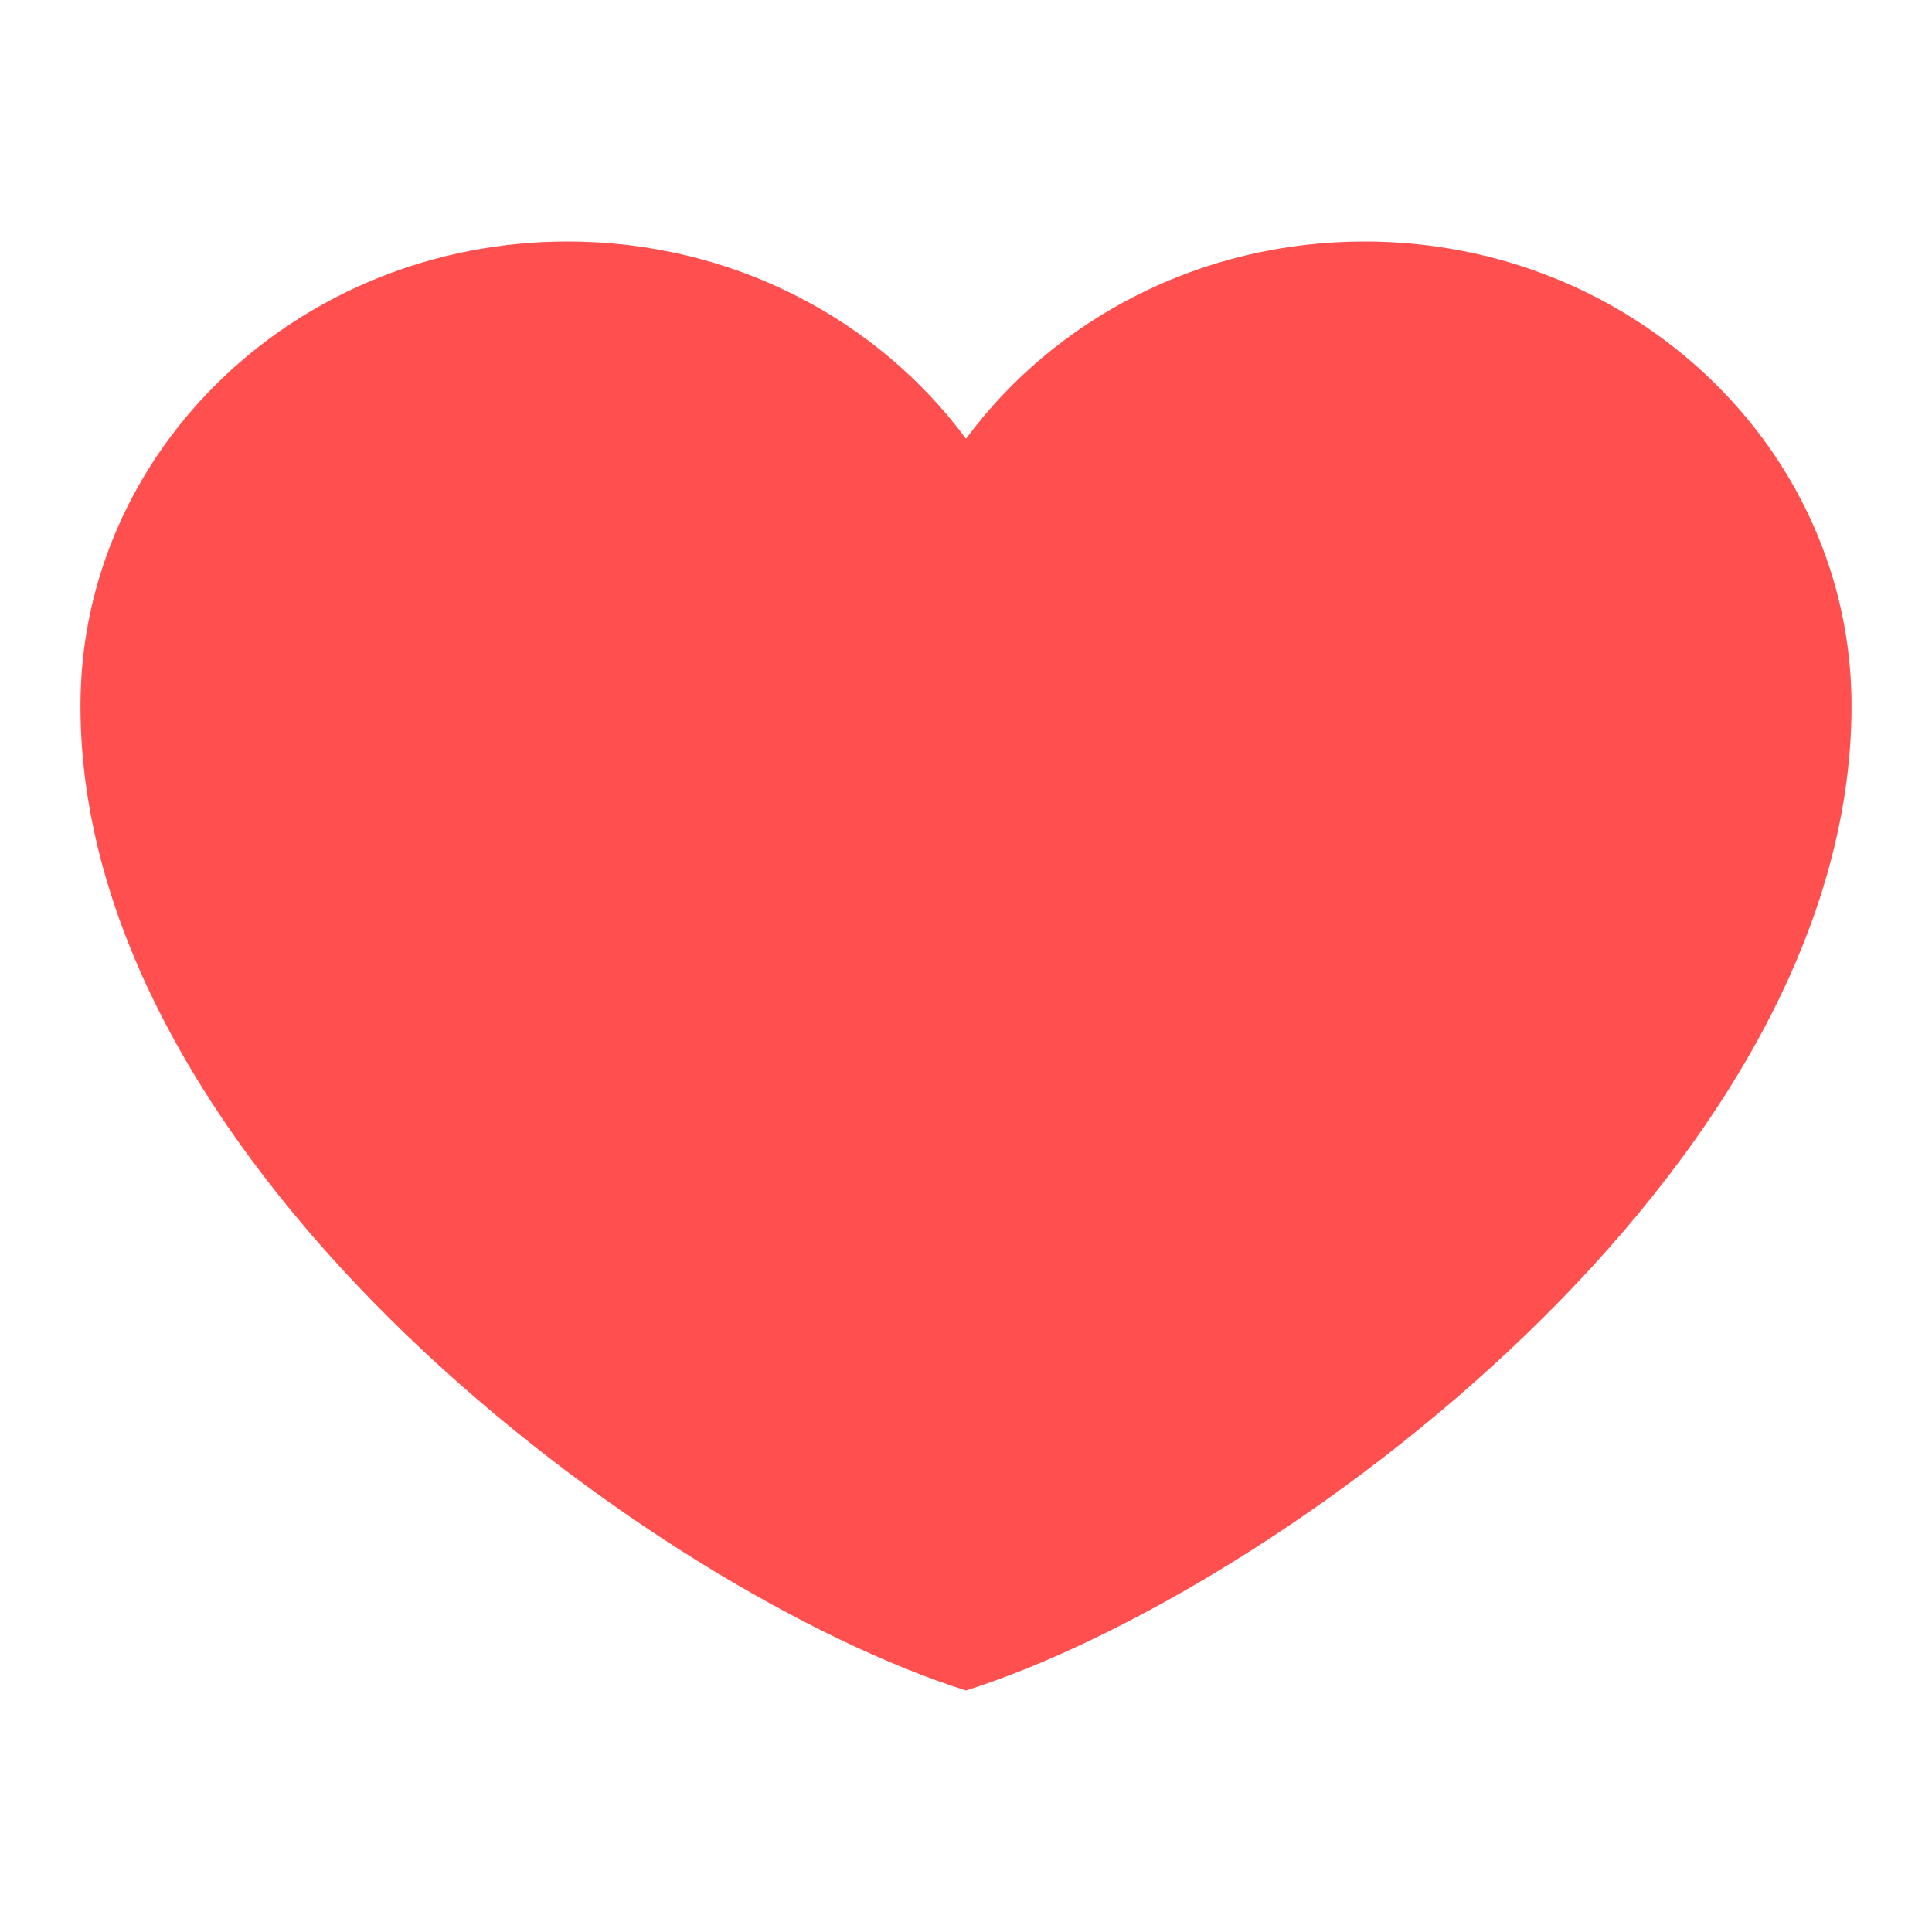
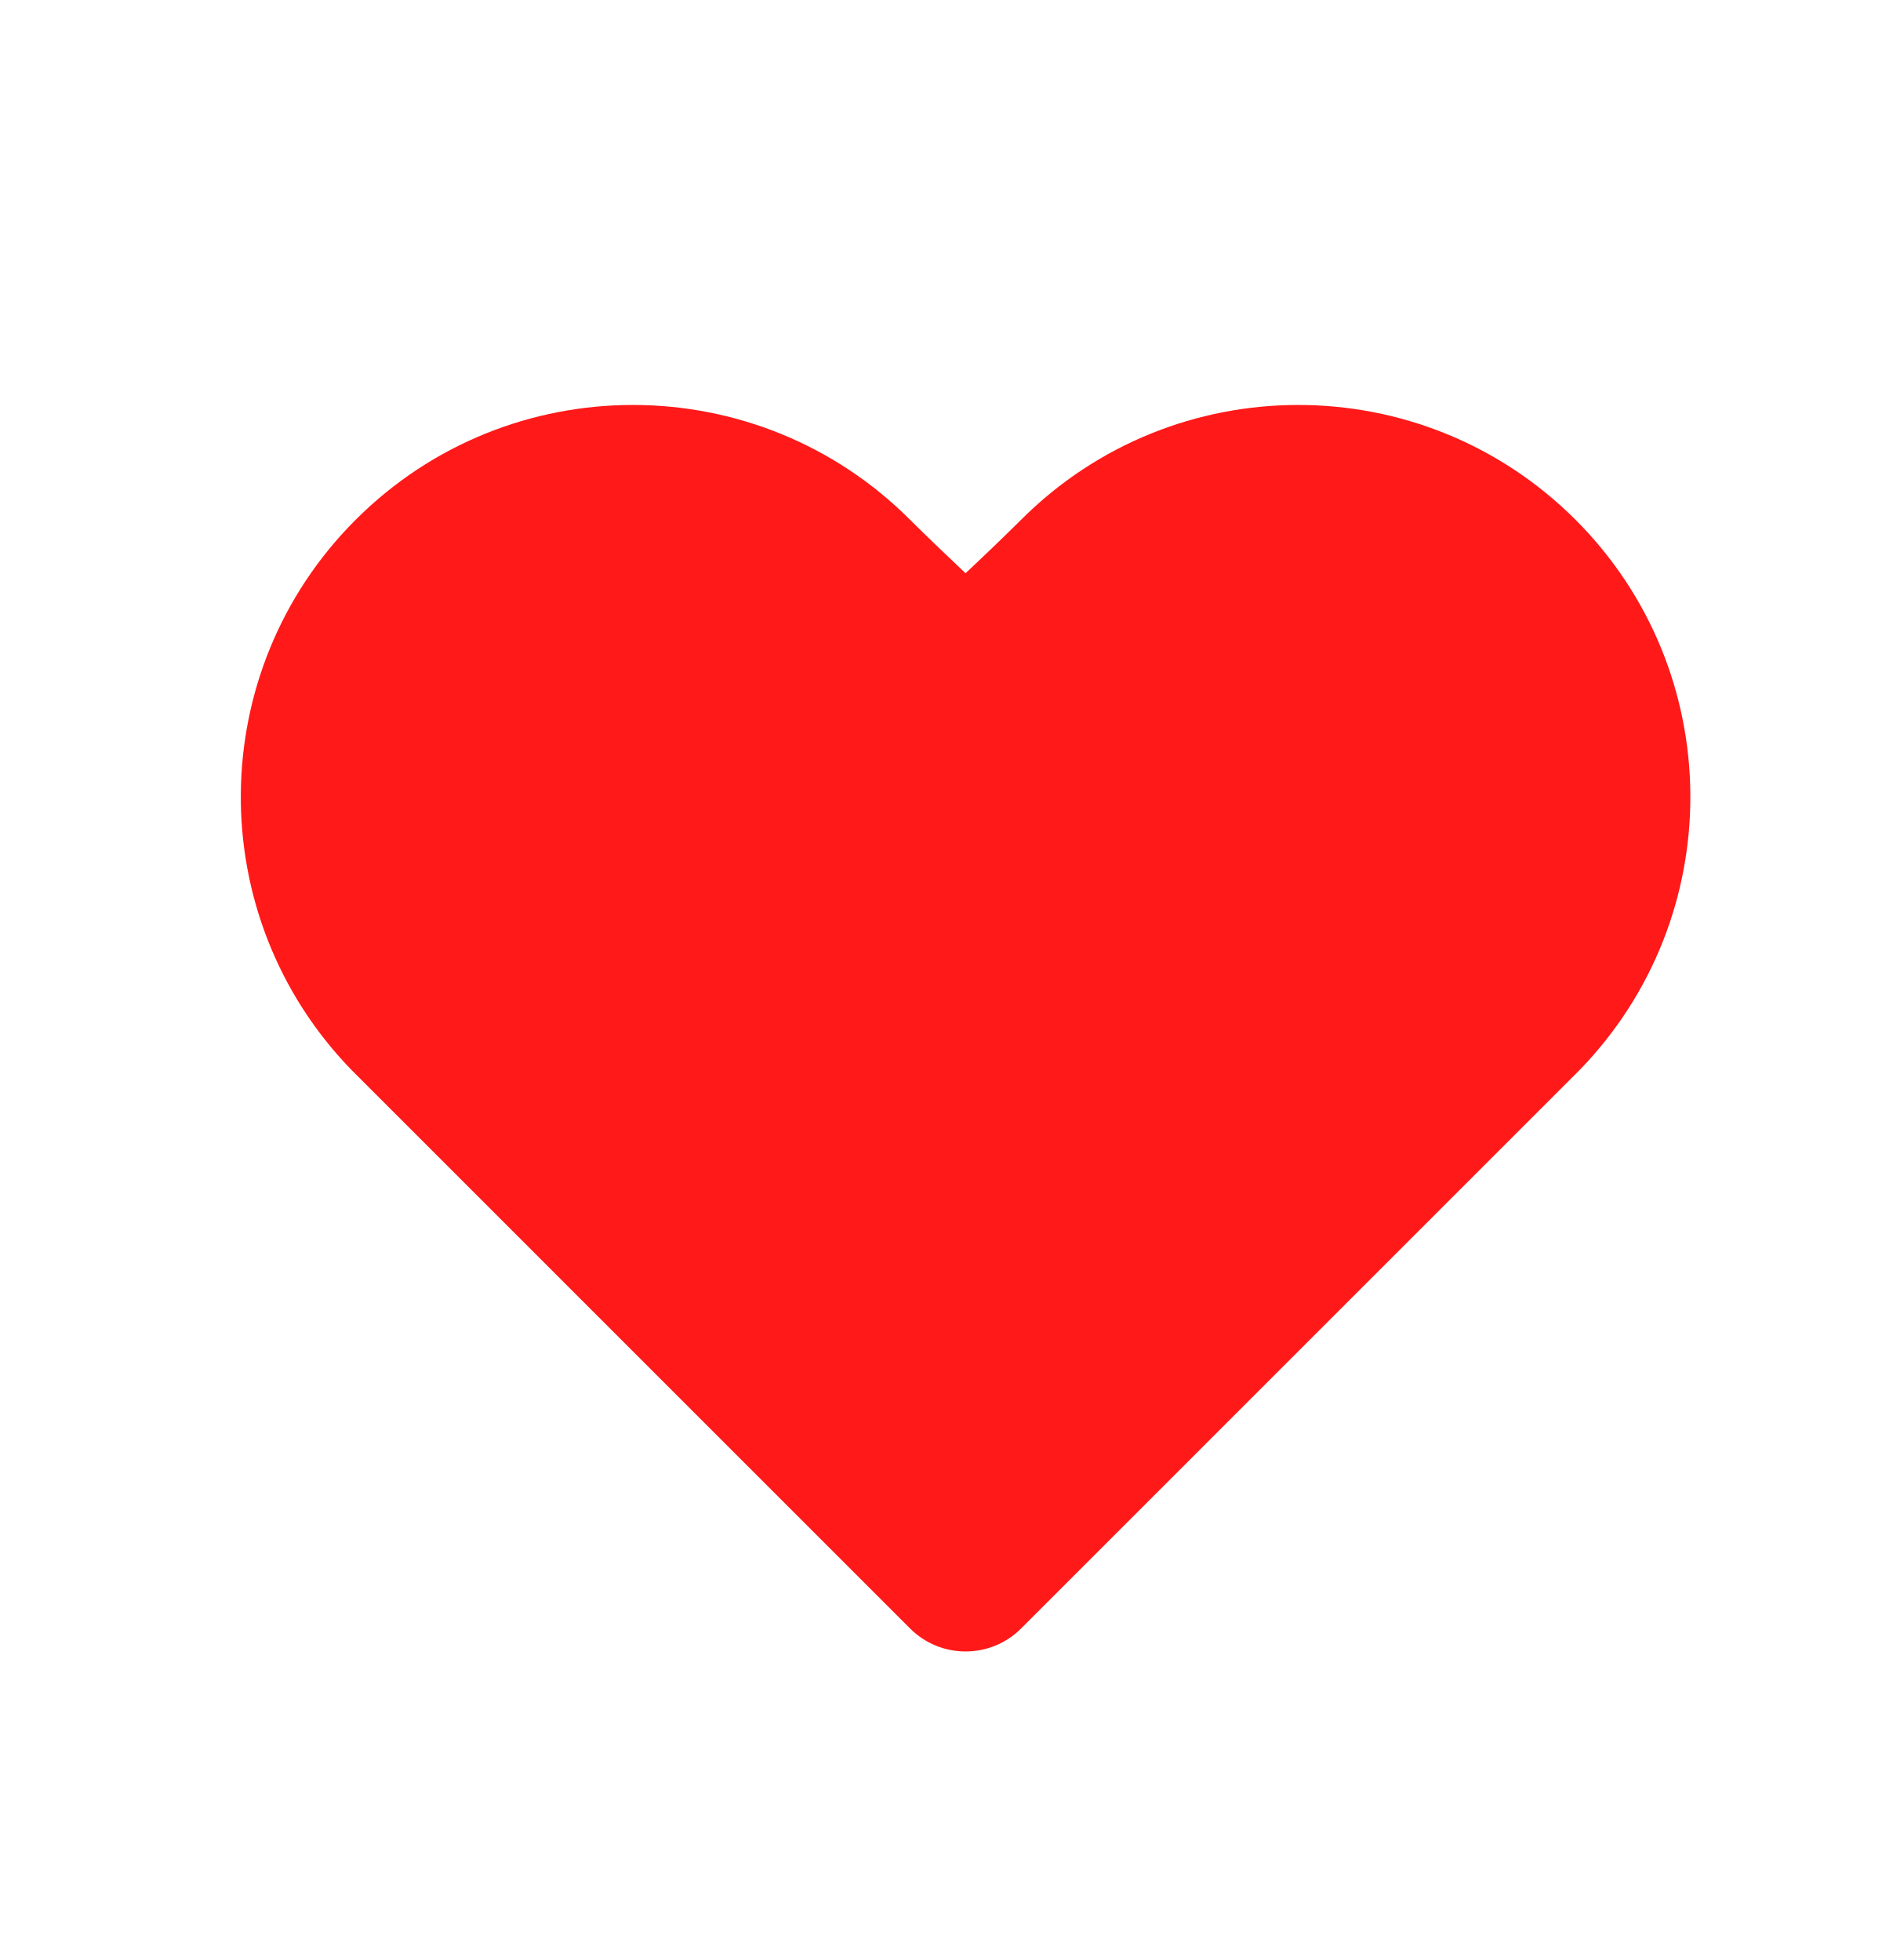
- <svg xmlns="http://www.w3.org/2000/svg" width="17" height="17" viewBox="0 0 17 17" fill="none">
-   <path d="M4.994 2.125C2.627 2.125 0.708 3.954 0.708 6.211C0.708 10.297 5.773 14.011 8.5 14.875C11.227 14.011 16.292 10.297 16.292 6.211C16.292 3.954 14.373 2.125 12.006 2.125C10.557 2.125 9.276 2.811 8.5 3.861C7.724 2.811 6.443 2.125 4.994 2.125Z" fill="#FF4F4F" />
+ <svg xmlns="http://www.w3.org/2000/svg" width="24" height="25" viewBox="0 0 24 25" fill="none">
+   <path fill-rule="evenodd" clip-rule="evenodd" d="M4.535 6.63C6.488 4.677 9.654 4.677 11.606 6.63C11.789 6.812 12.025 7.04 12.313 7.312C12.602 7.04 12.838 6.812 13.021 6.63C14.973 4.677 18.139 4.677 20.092 6.63C22.026 8.564 22.044 11.689 20.146 13.646L13.021 20.772C12.63 21.162 11.997 21.162 11.606 20.772L4.481 13.646C2.583 11.689 2.601 8.564 4.535 6.63Z" fill="#FF0000" fill-opacity="0.9" />
</svg>
